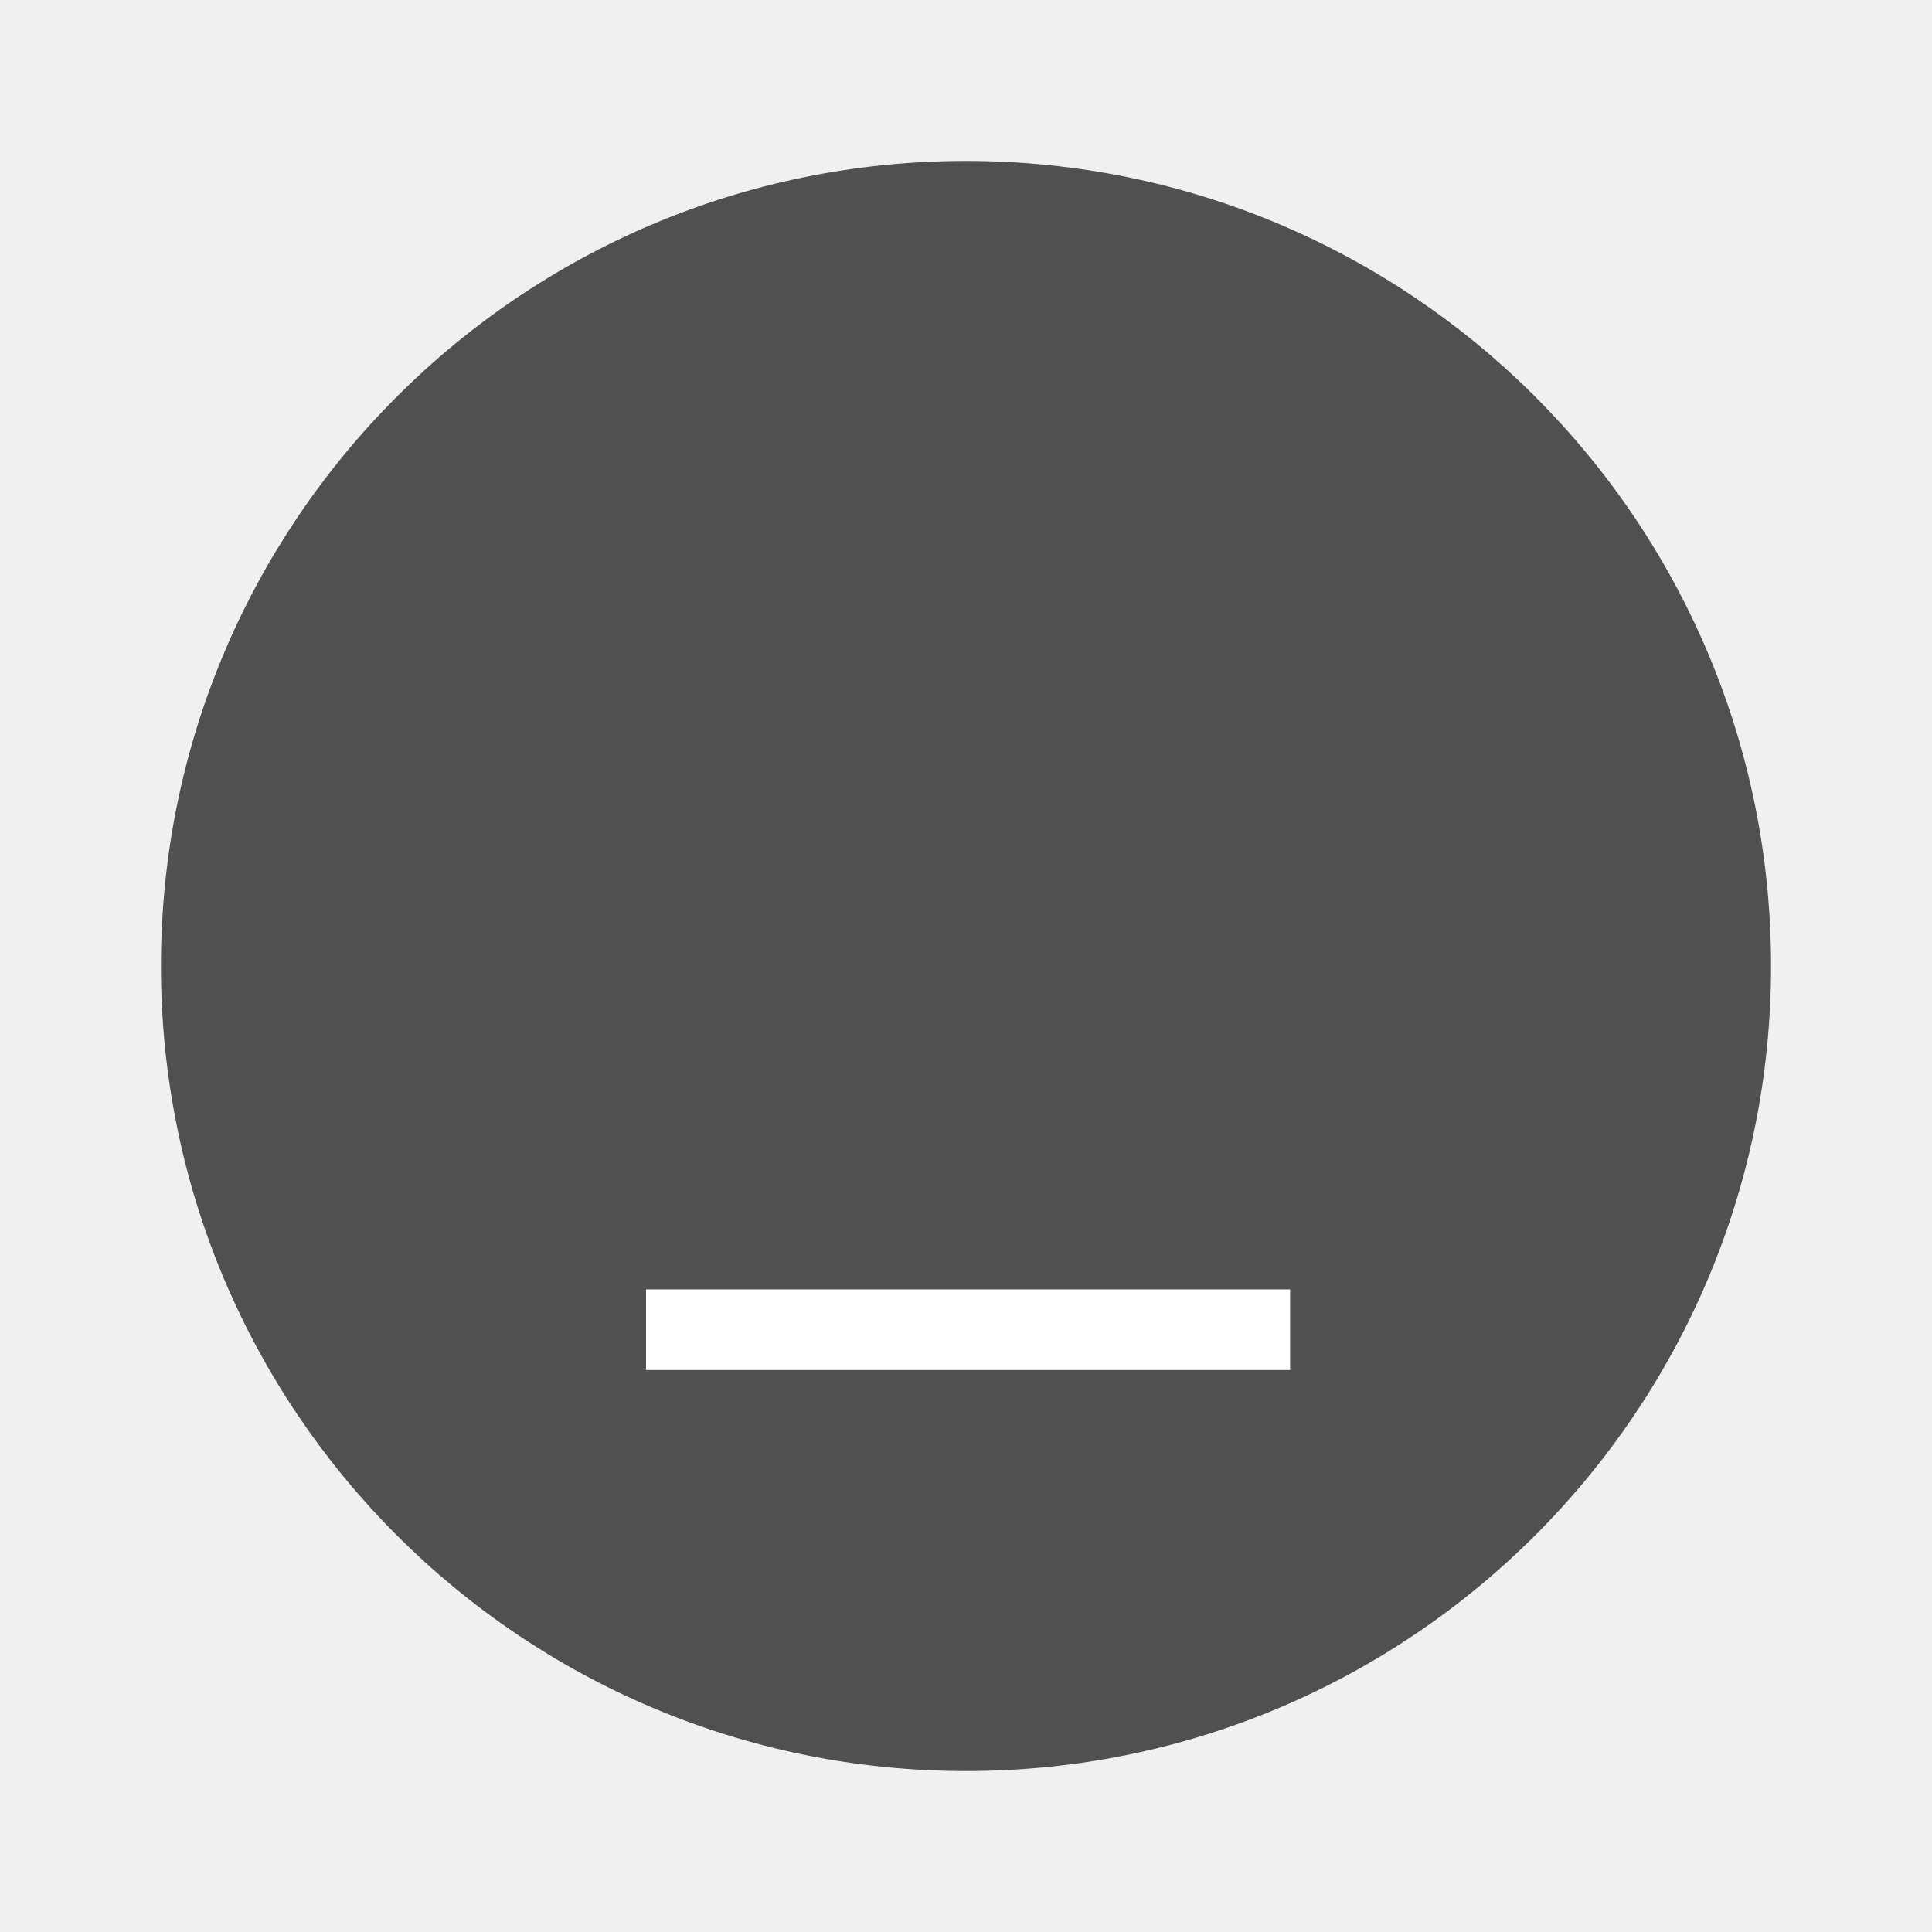
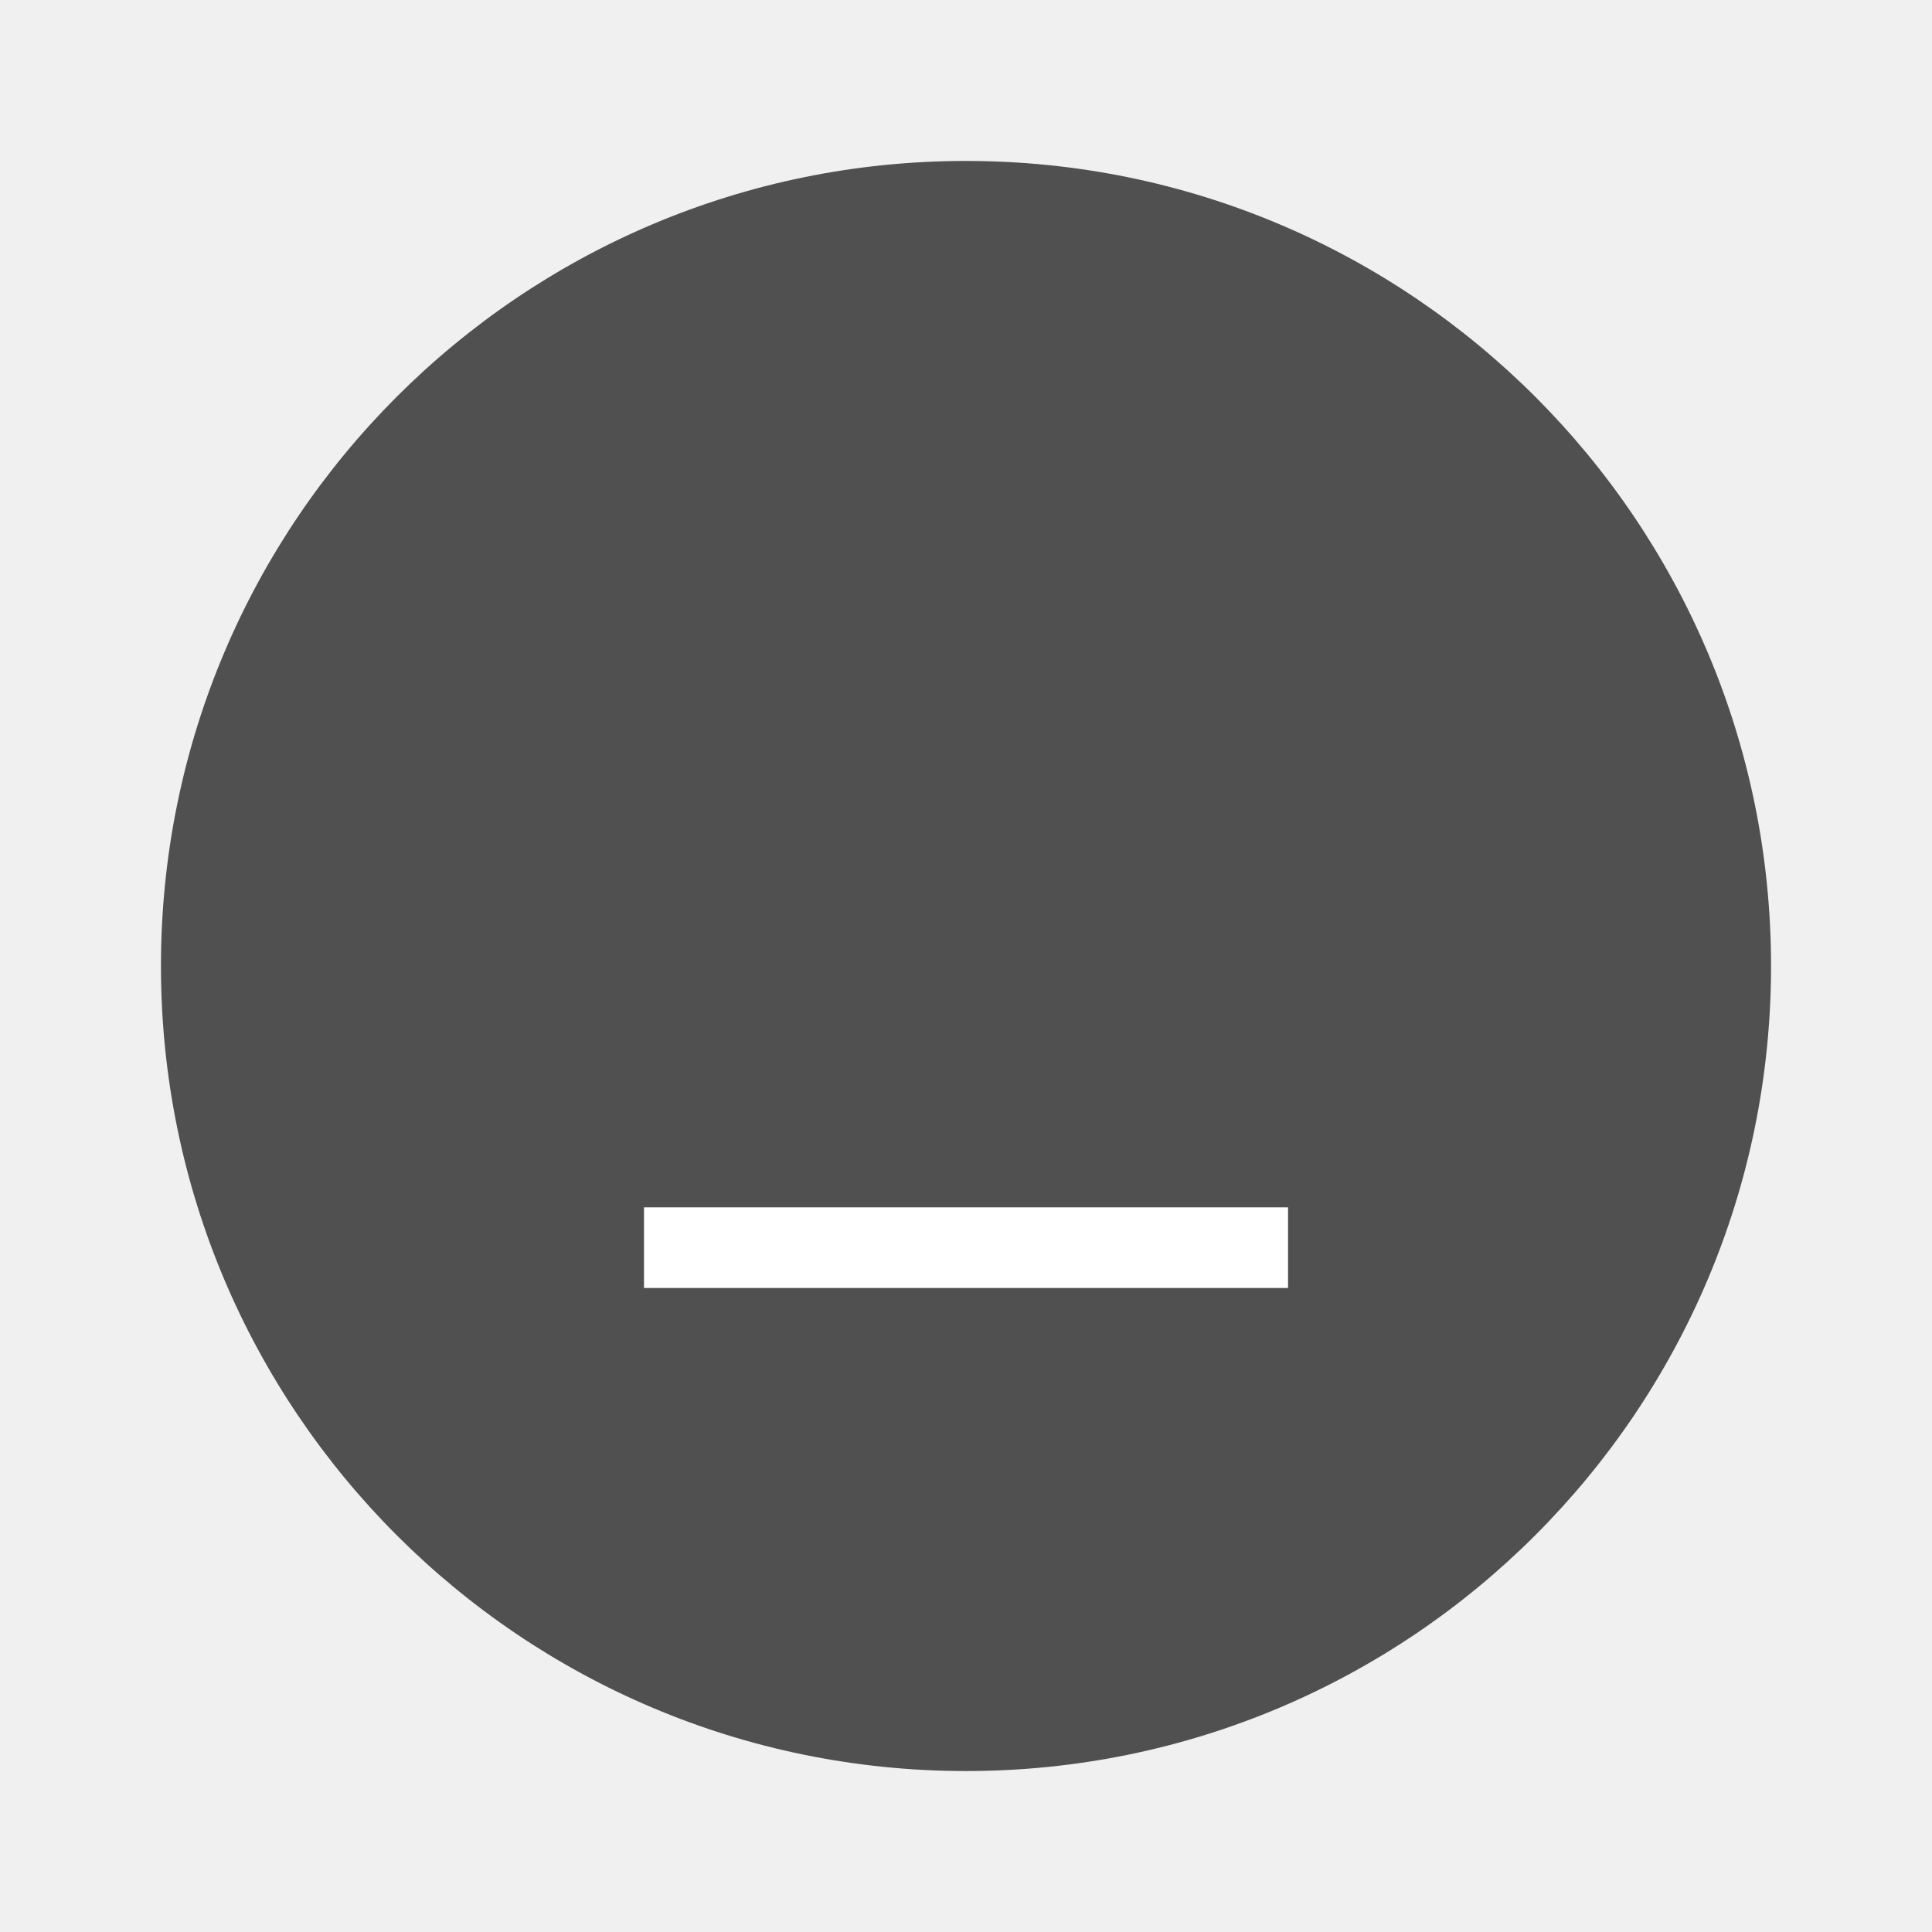
<svg xmlns="http://www.w3.org/2000/svg" width="24" height="24" version="1.1" viewBox="0 0 6.35 6.35" id="svg4579">
  <defs id="defs4583" />
  <g transform="translate(0,-290.915)" id="g4577">
    <circle cx="3.175" cy="294.09" r="2.646" id="circle4571" style="fill:#505050;stroke-width:0.661" />
-     <g transform="matrix(0.56569,-0.70711,0.56569,0.70711,-164.83,88.637)" id="g4575">
+     <g transform="matrix(0.56569,-0.70711,0.56569,0.70711,-164.8367,88.36735)" id="g4575">
      <rect transform="rotate(-45)" x="-206.78" y="208.69" width="0.265" height="2.646" id="rect4573" style="fill:#ffffff;stroke-width:0.197" />
    </g>
  </g>
</svg>
